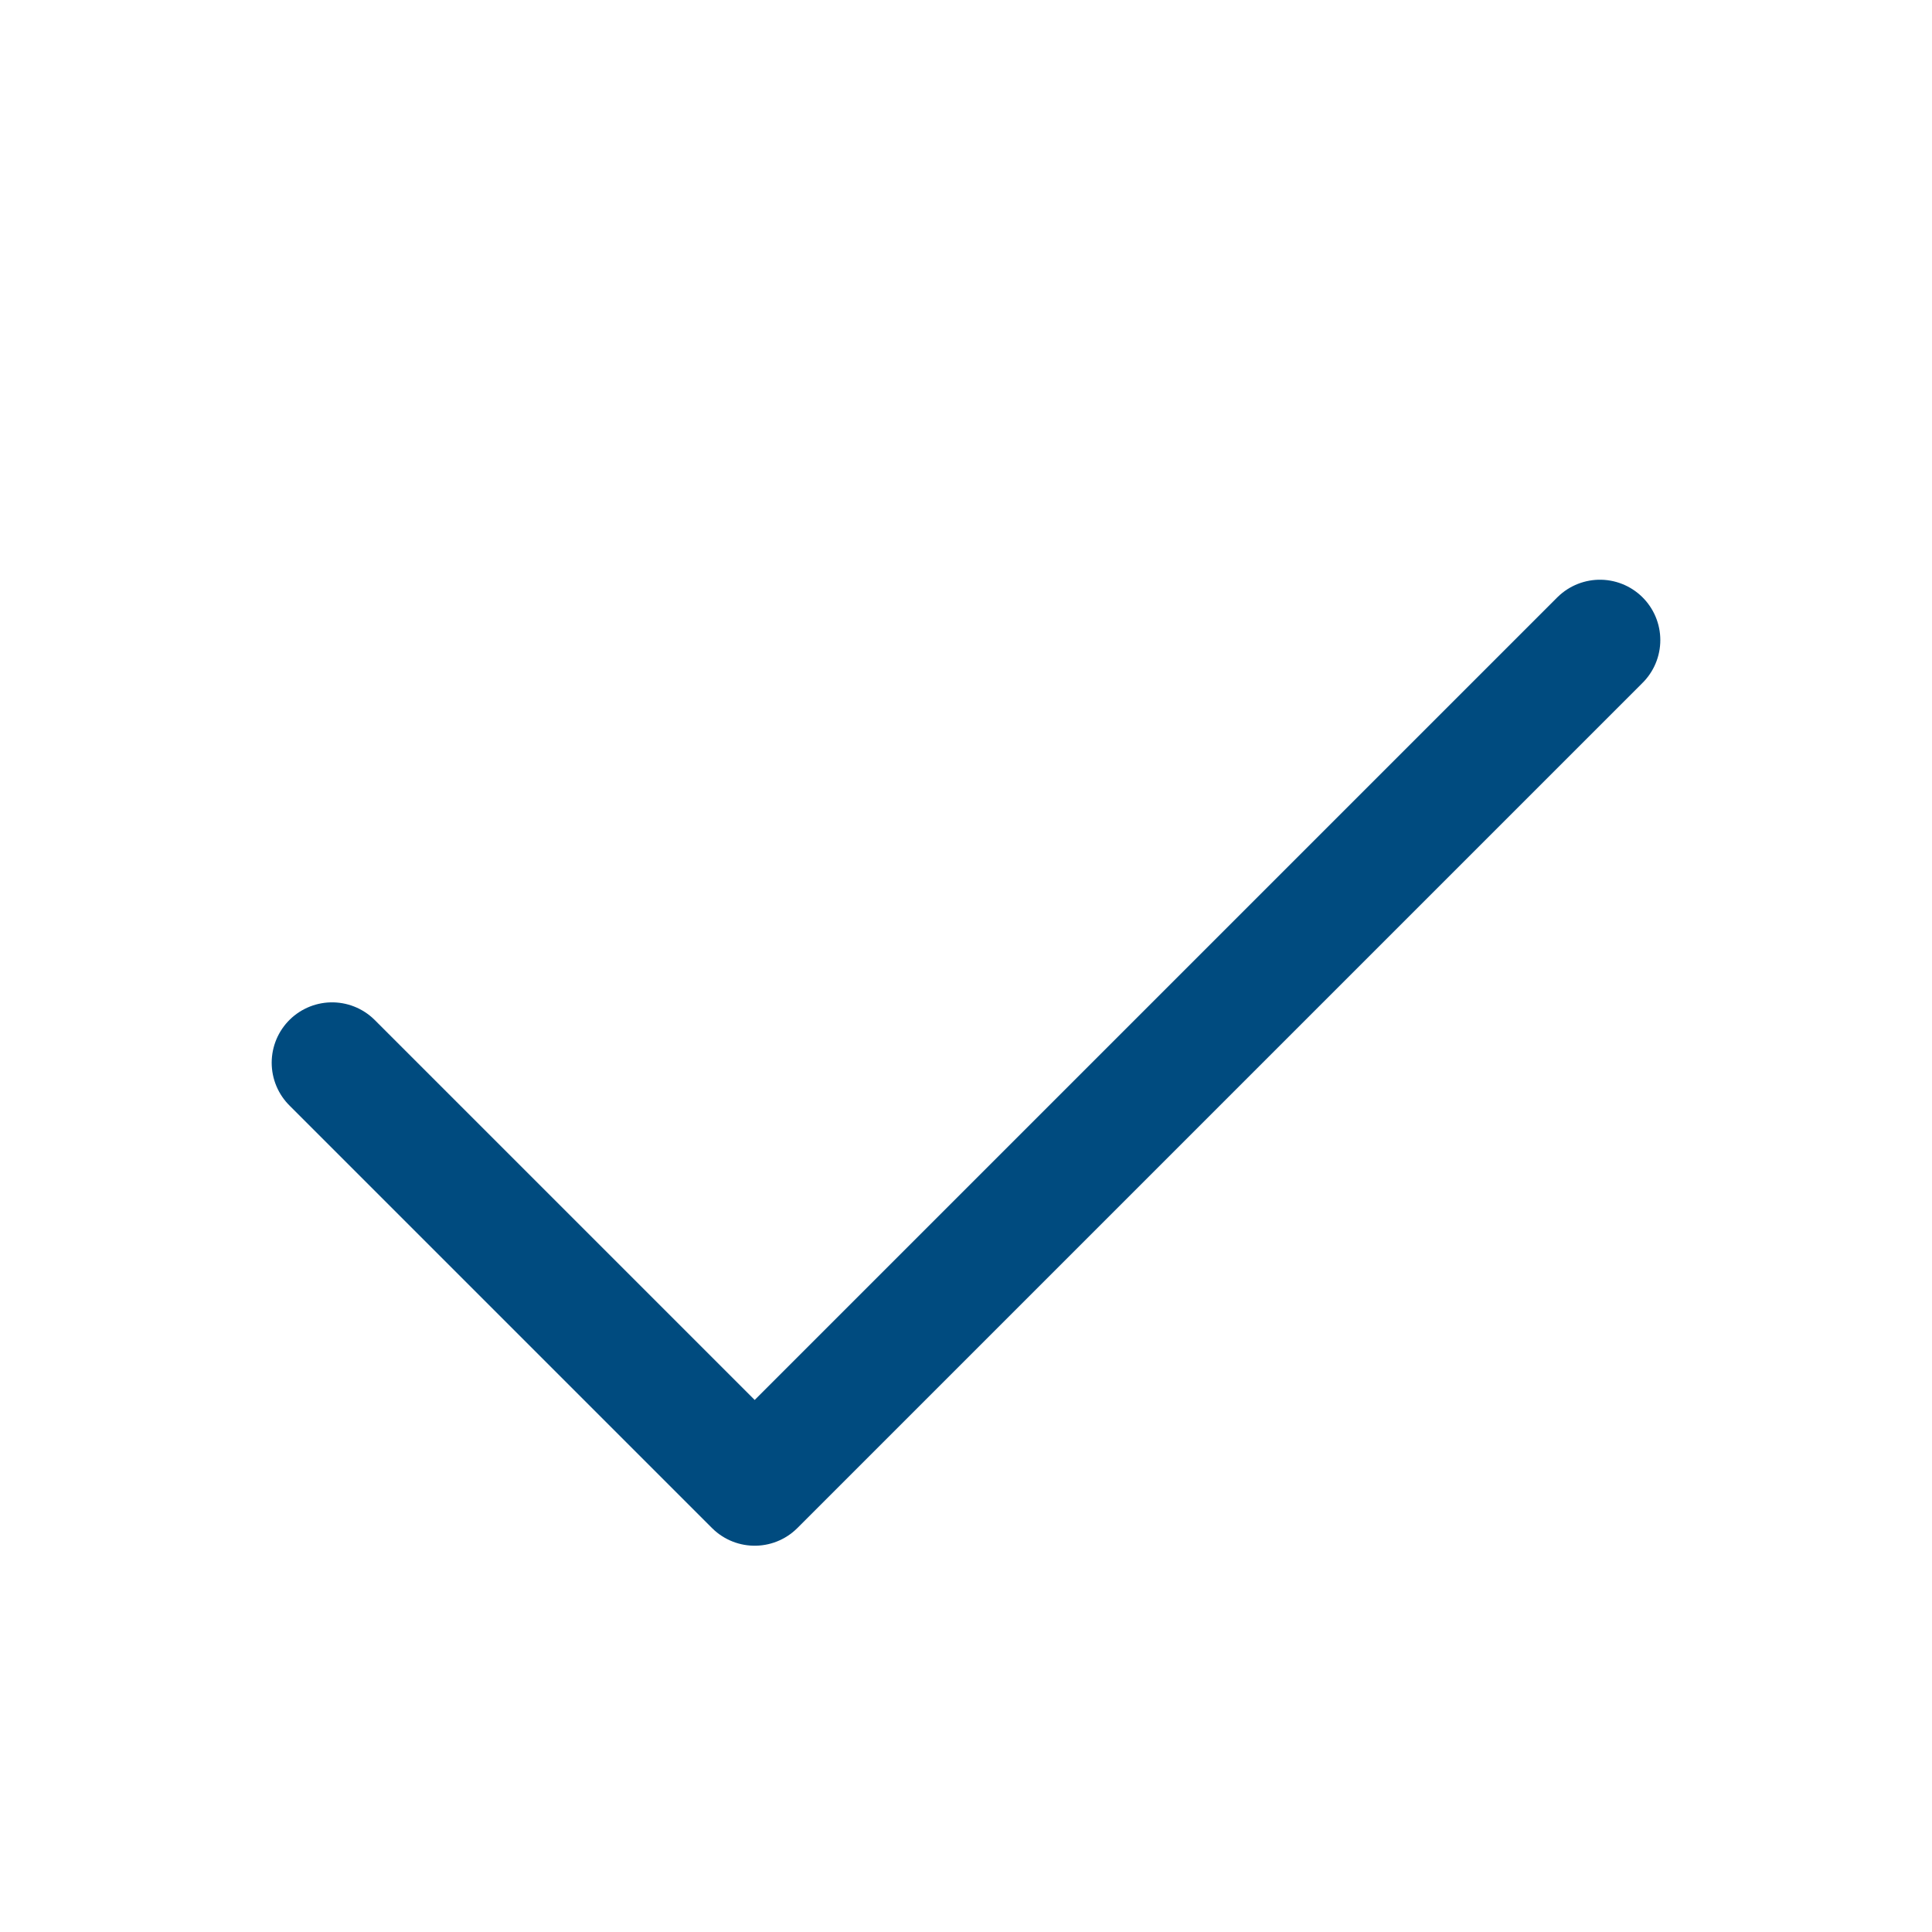
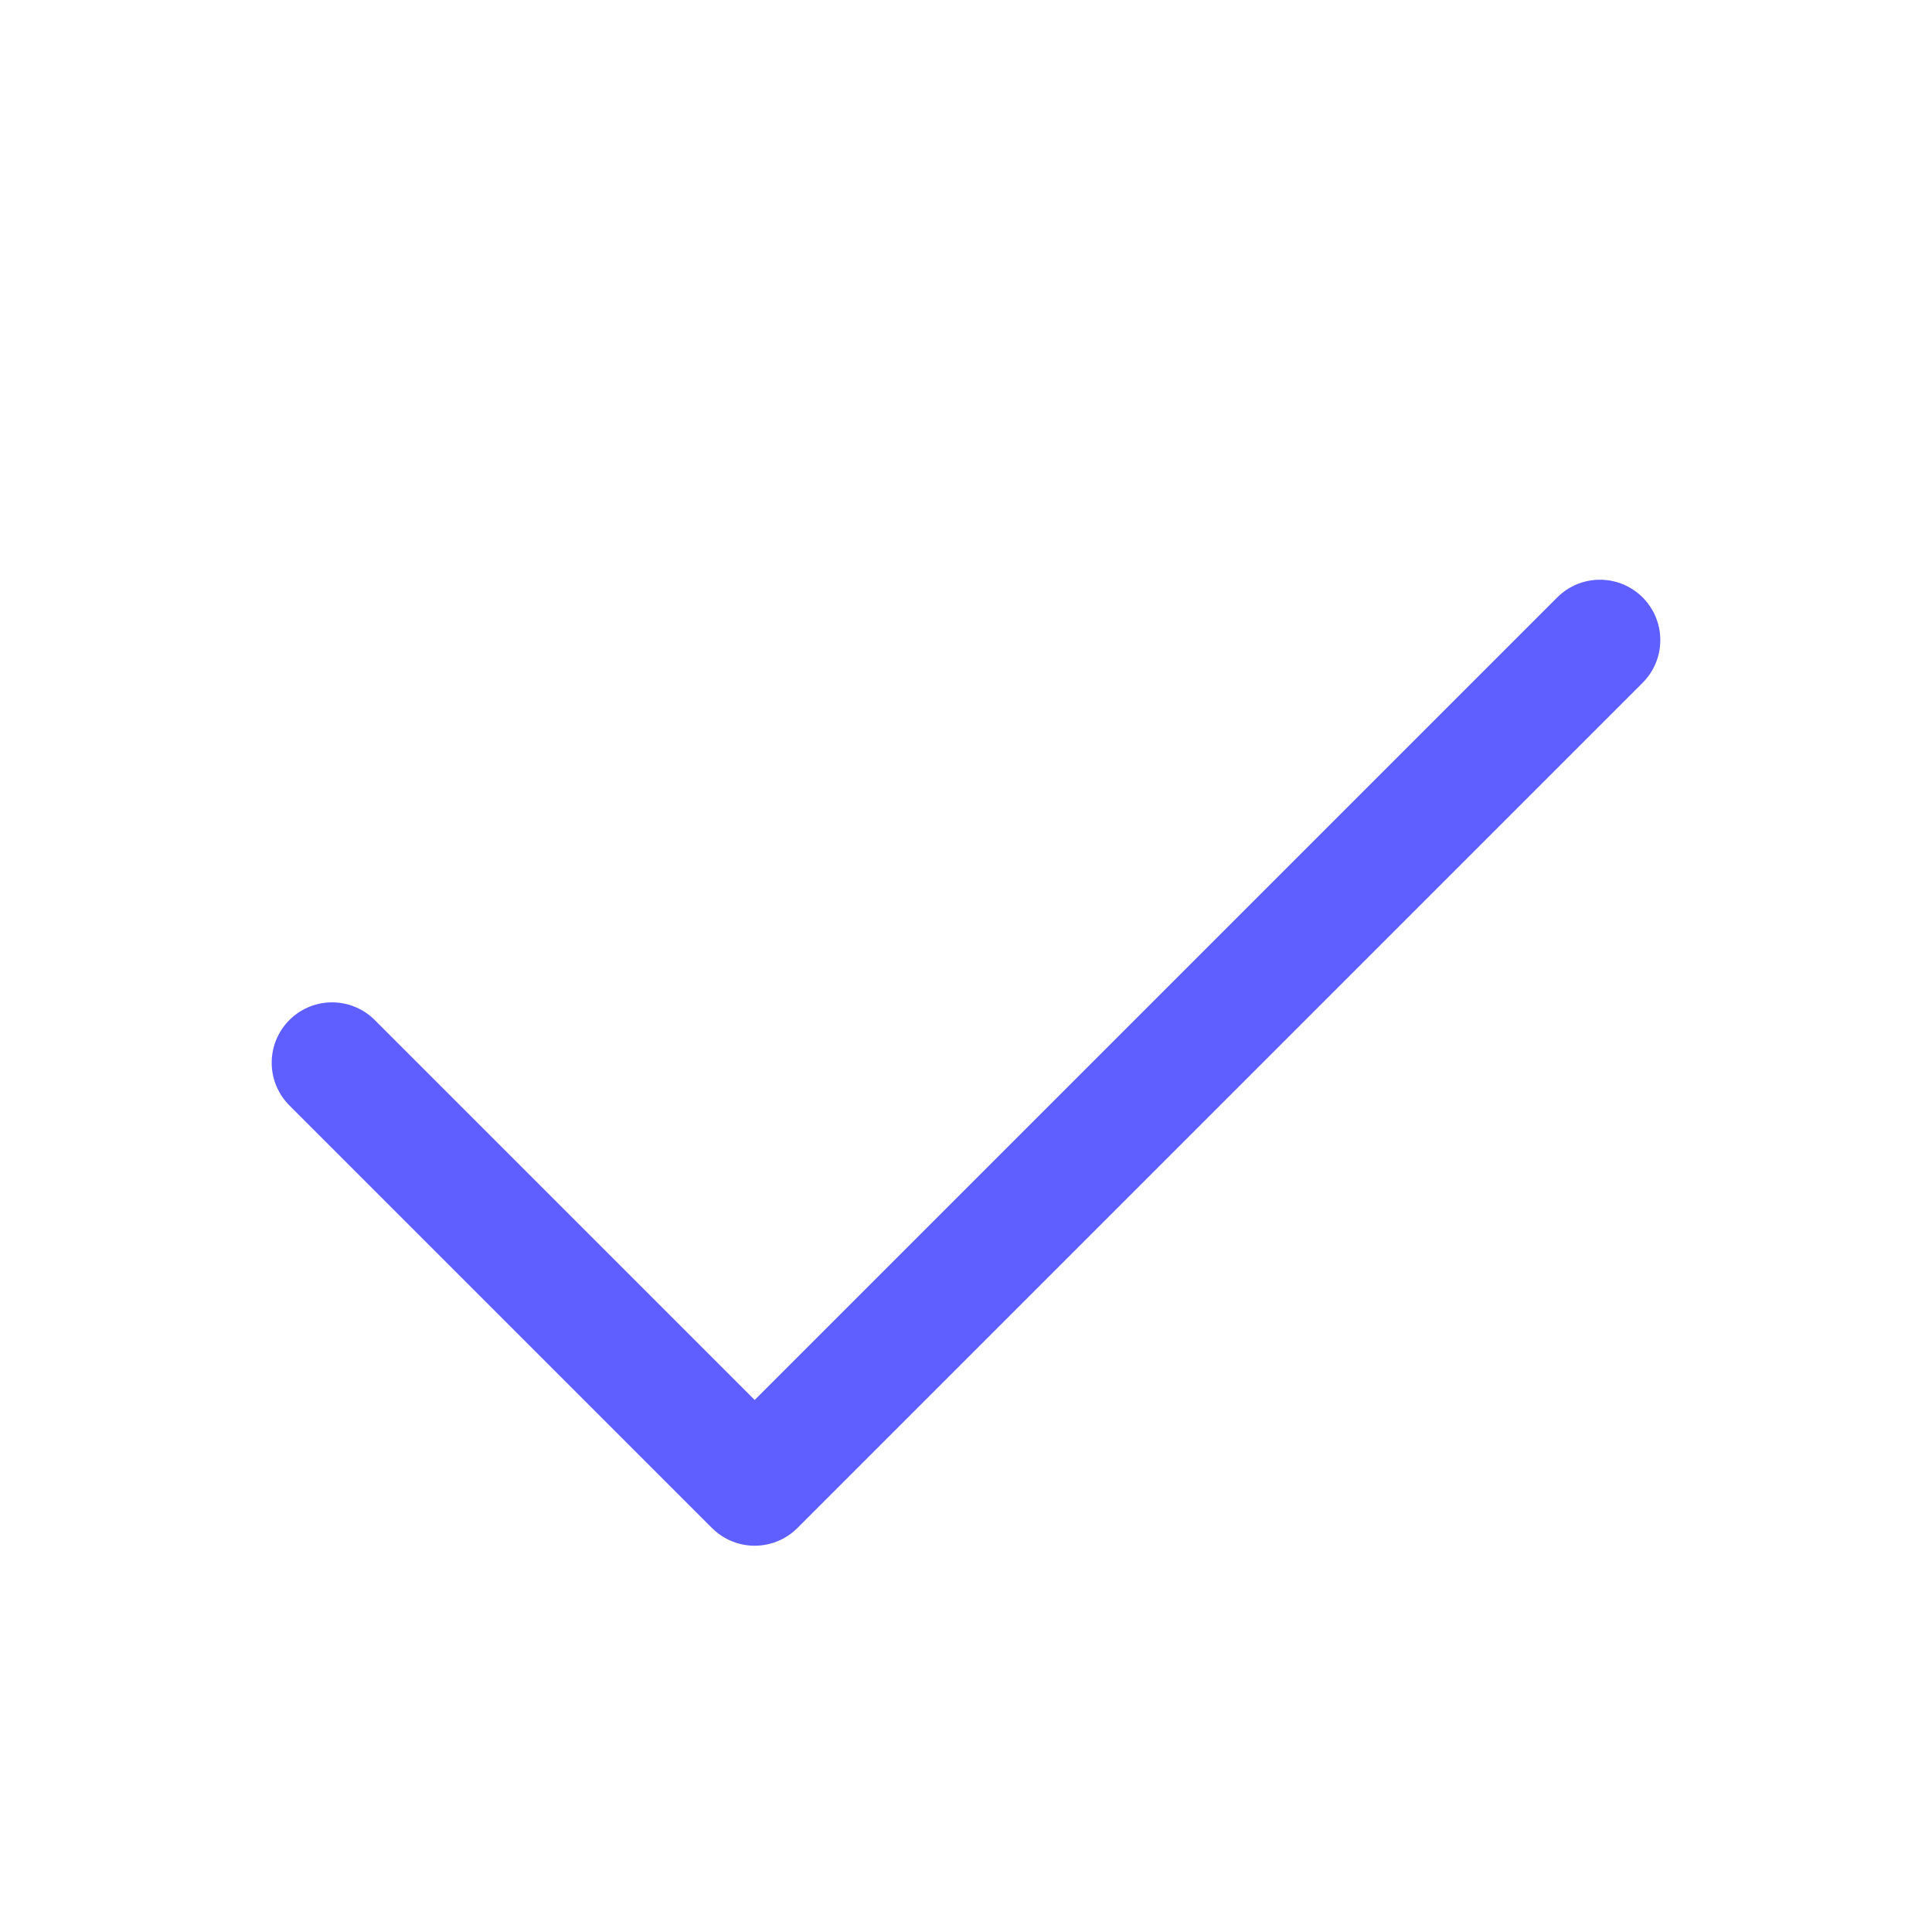
<svg xmlns="http://www.w3.org/2000/svg" width="16" height="16" viewBox="0 0 16 16" fill="none">
-   <path d="M13.25 5.301L6.25 12.301L2.75 8.801" stroke="#004B7F" stroke-linecap="round" stroke-linejoin="round" />
+   <path d="M13.25 5.301L6.25 12.301L2.75 8.801" stroke="#5F5FFF" stroke-linecap="round" stroke-linejoin="round" />
</svg>
